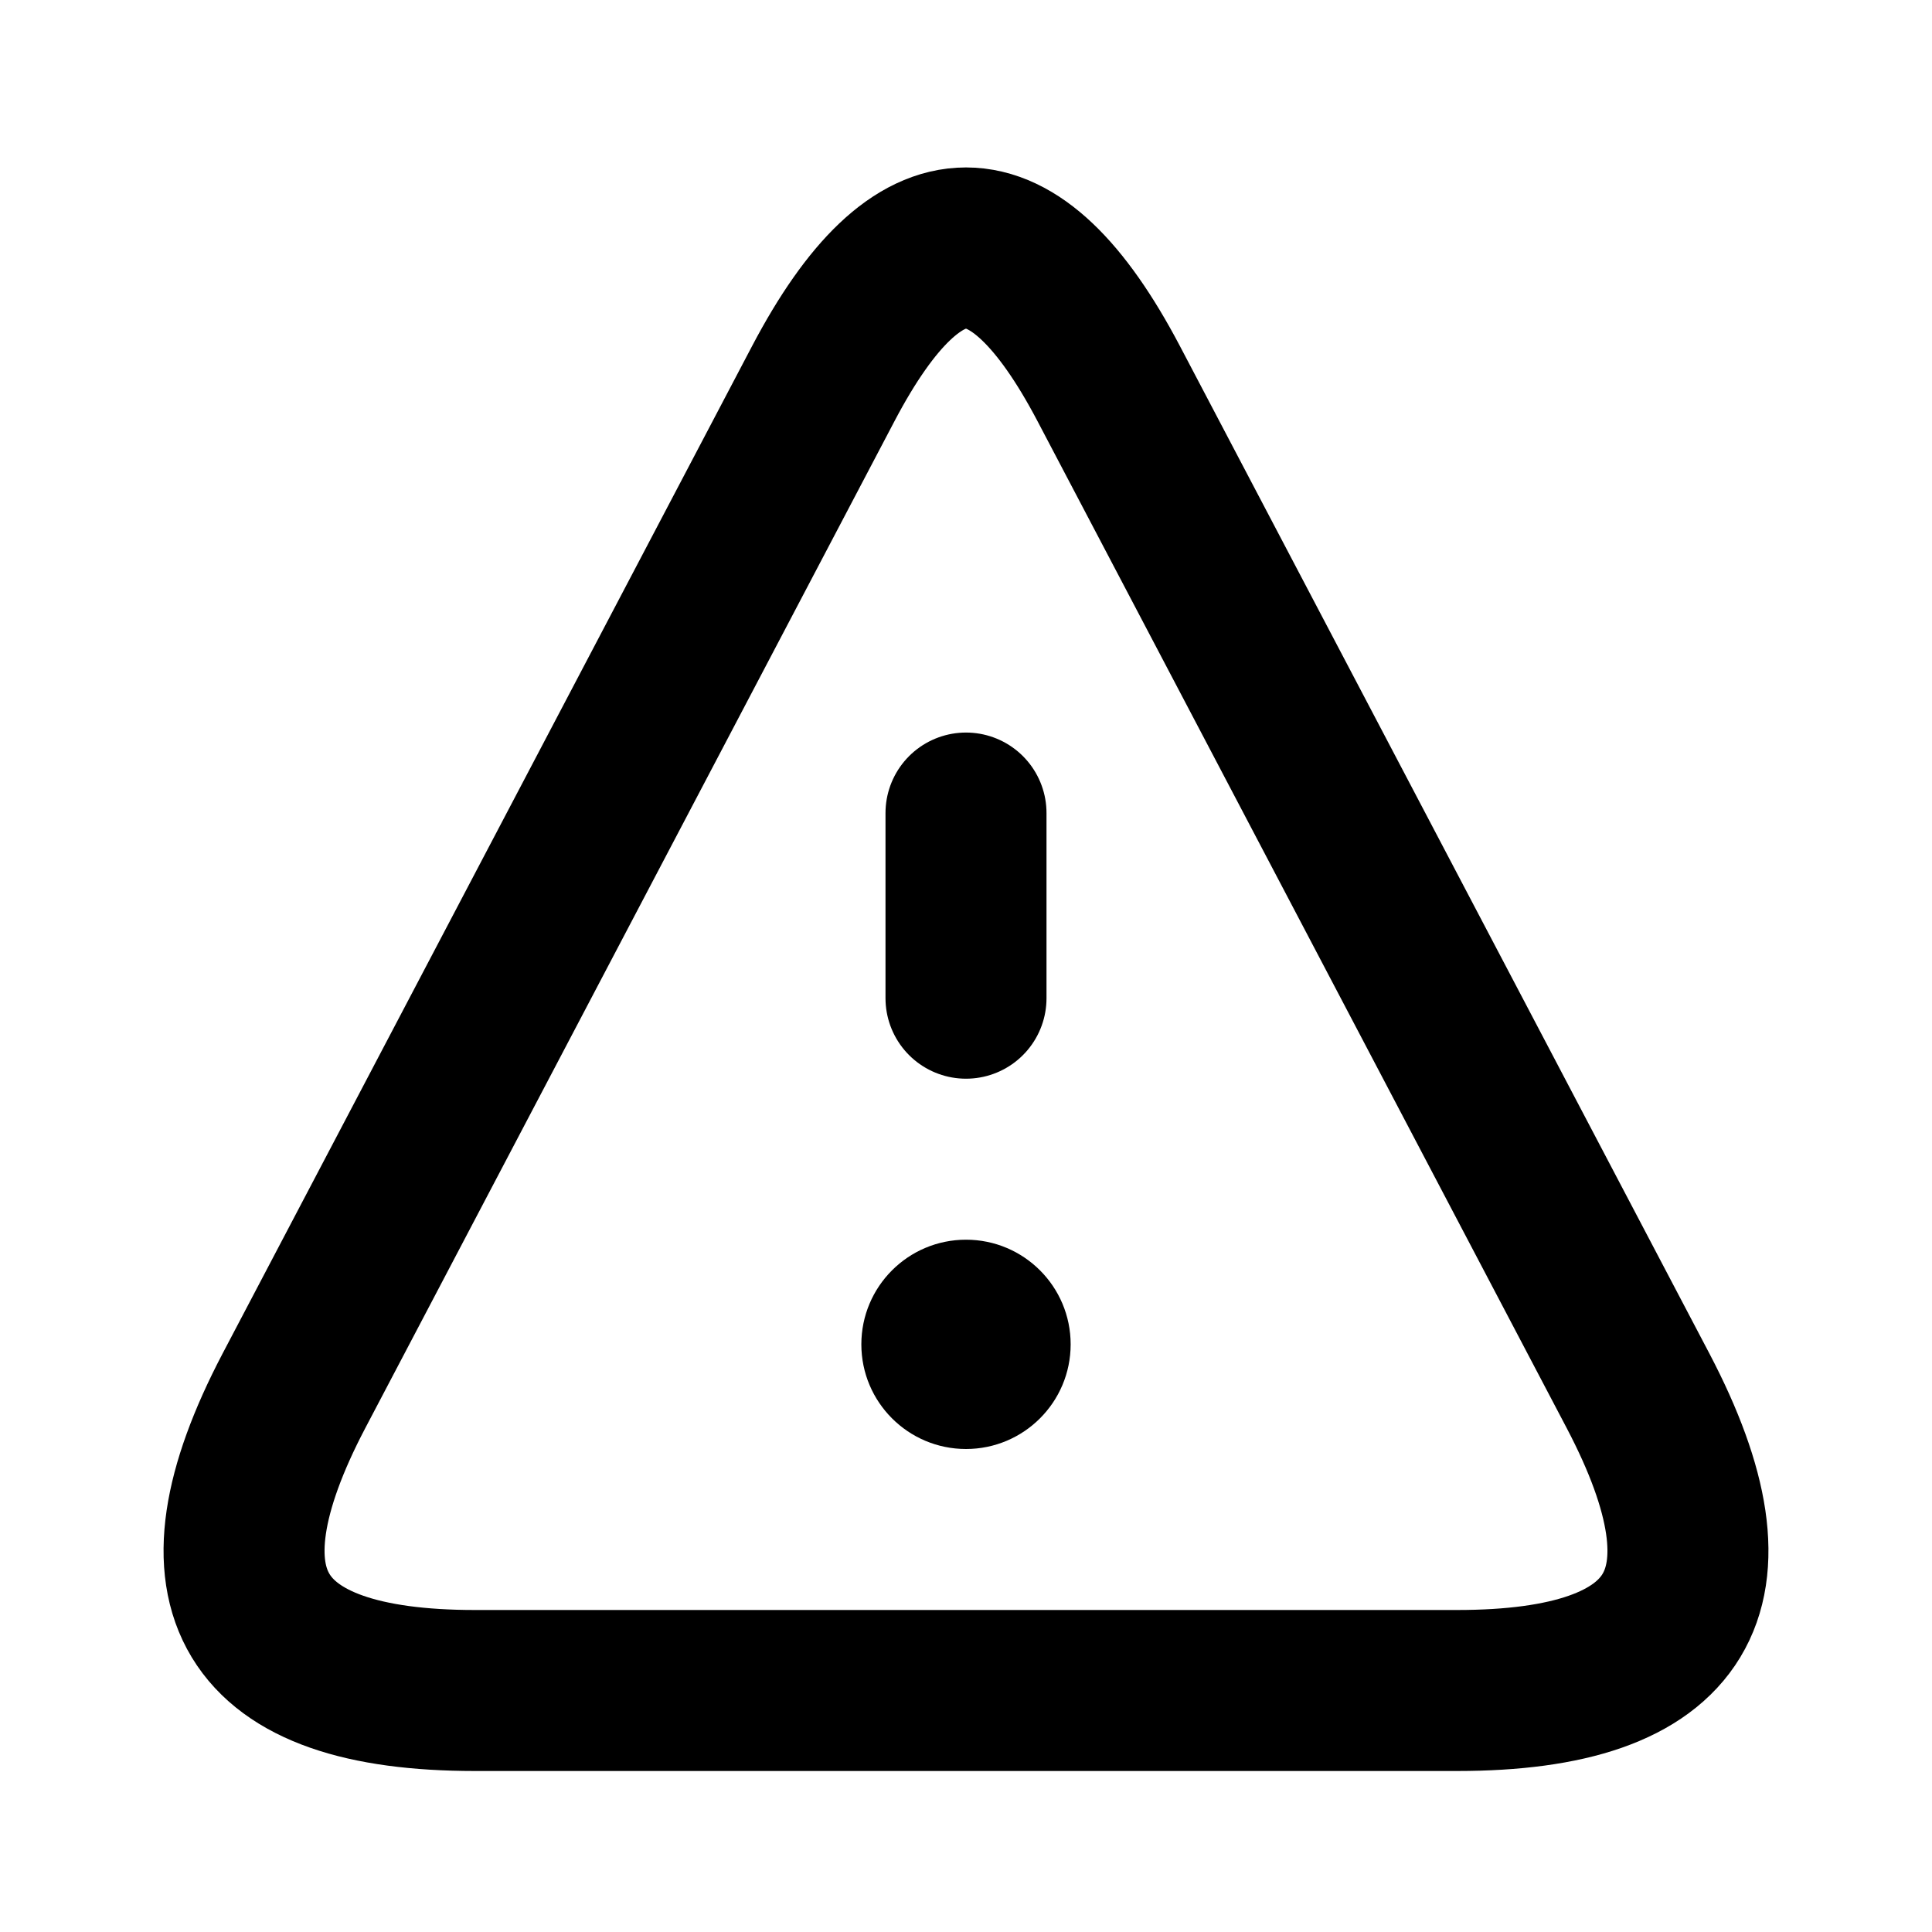
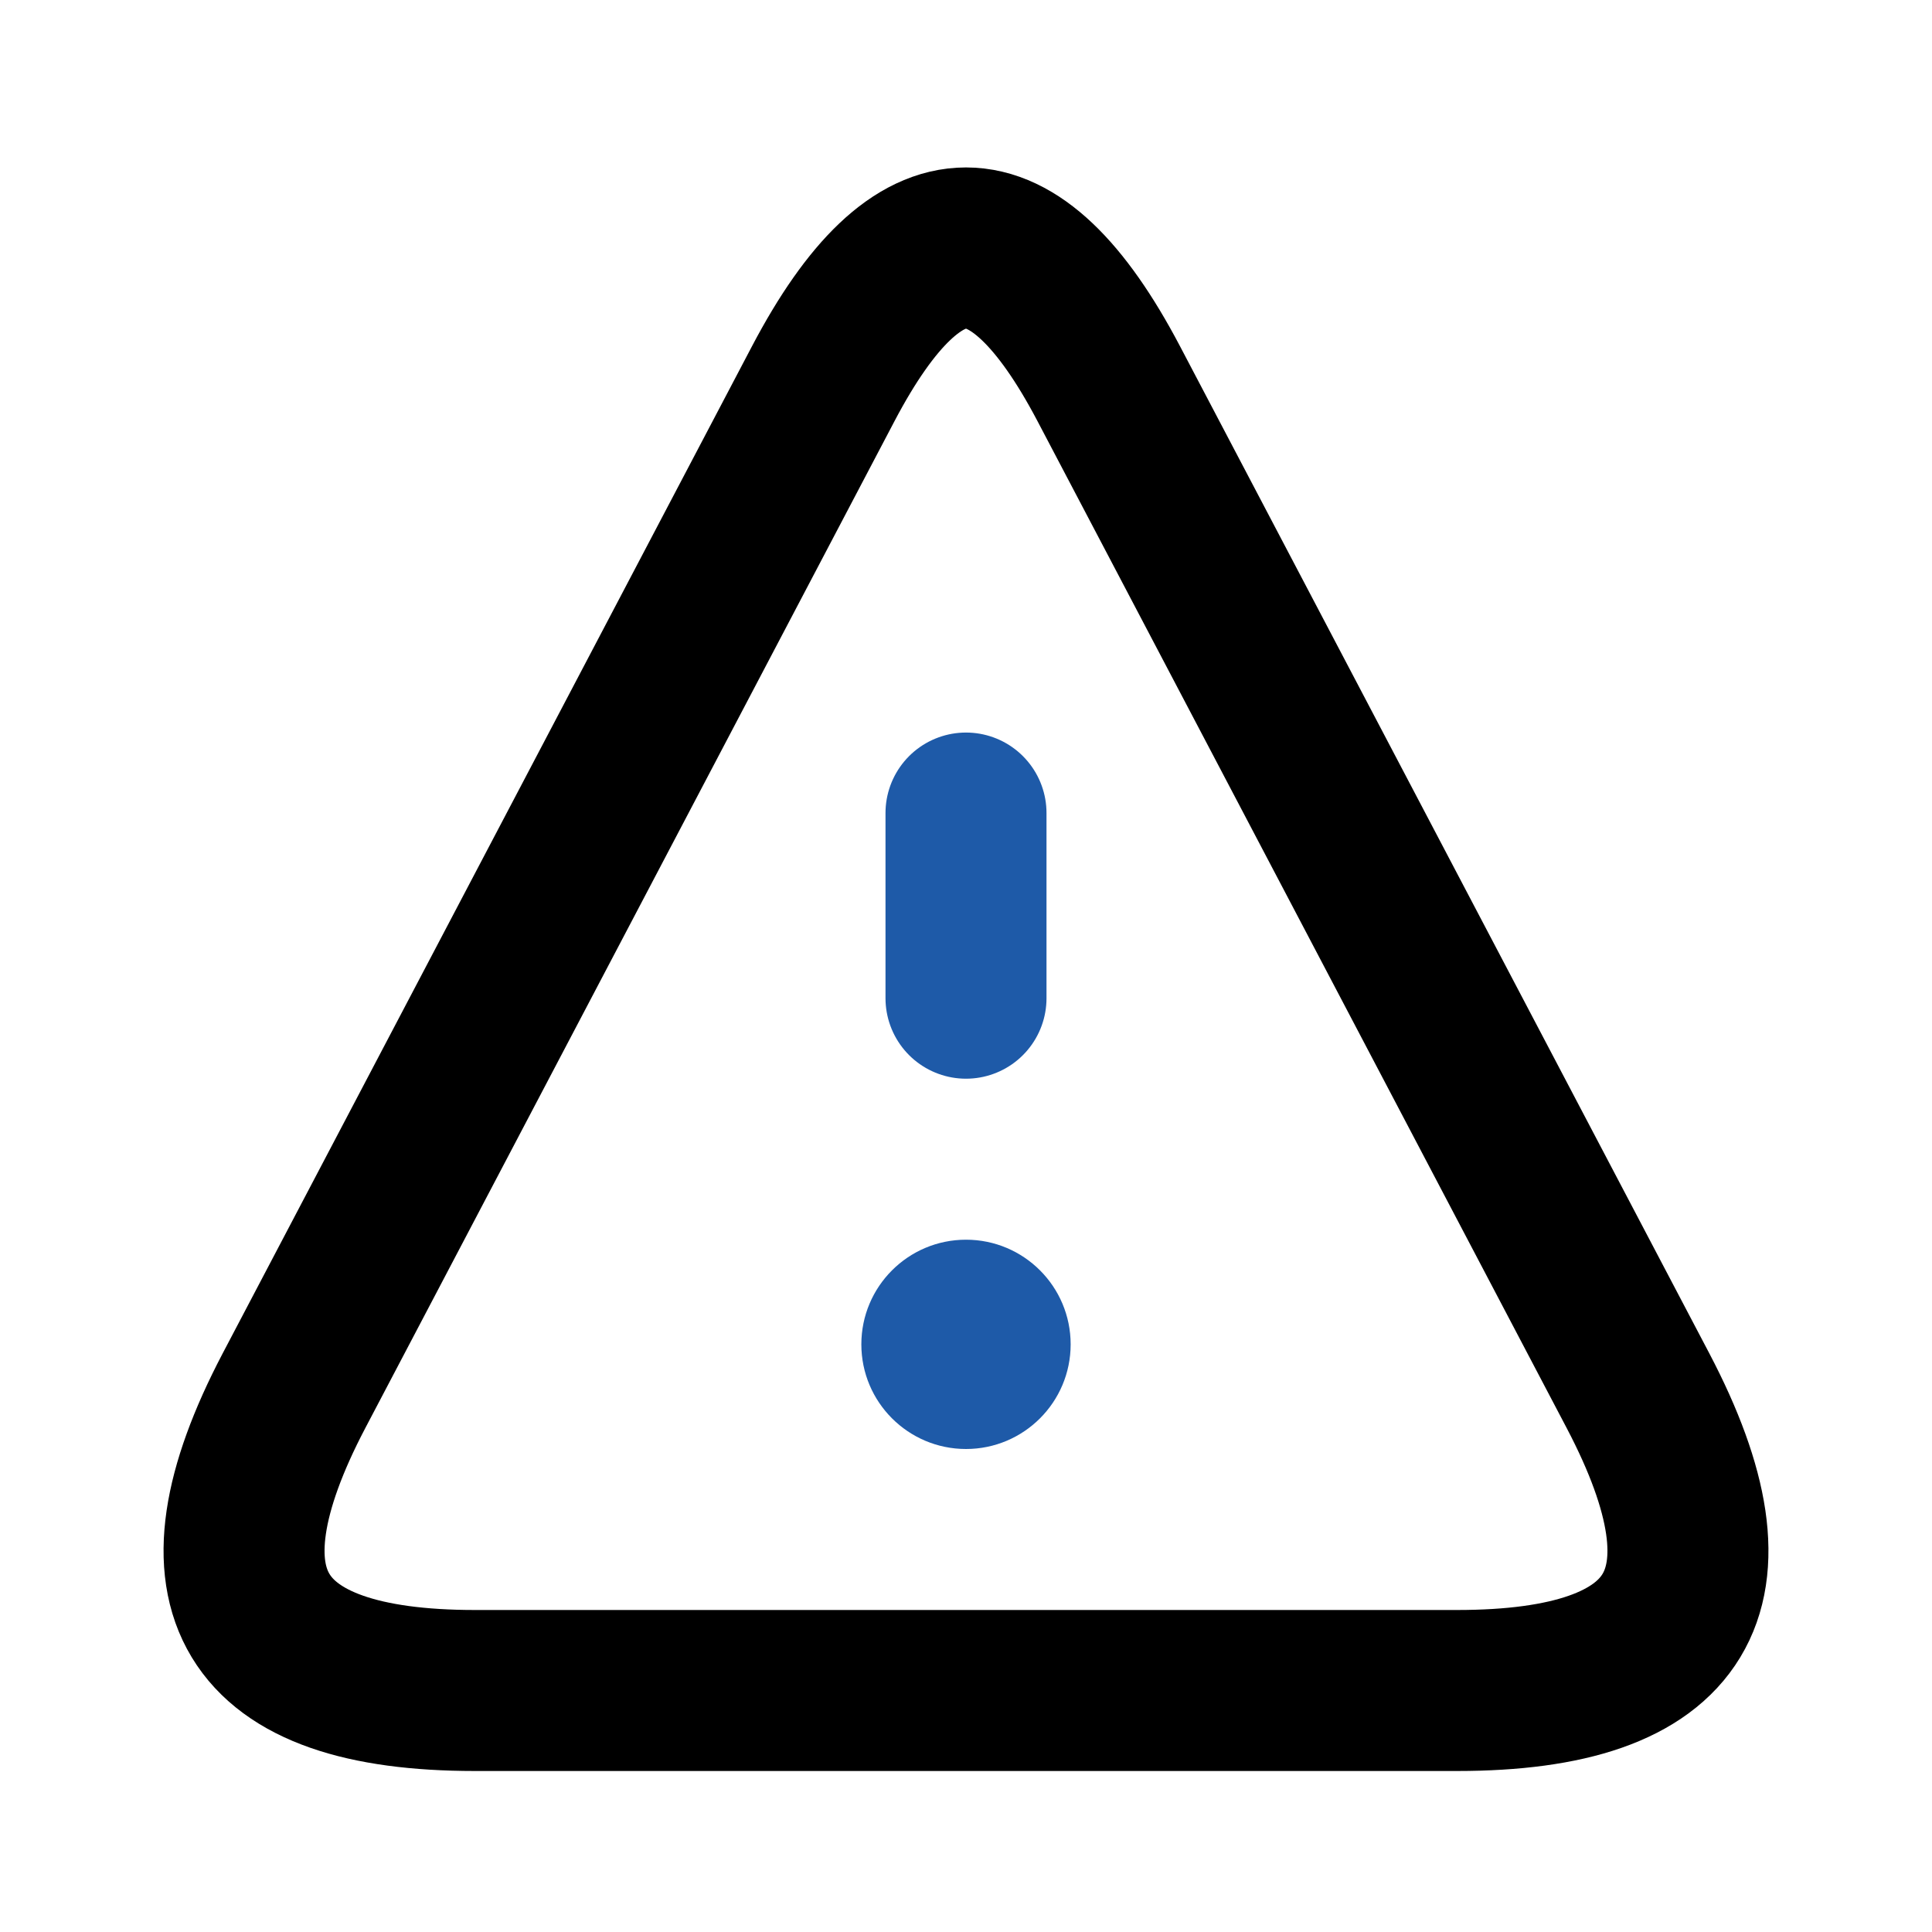
<svg xmlns="http://www.w3.org/2000/svg" viewBox="0 0 24 24" aria-hidden="true" fill="none" stroke="currentColor" stroke-width="2" stroke-linecap="round" stroke-linejoin="round">
  <path id="triangle" d="M10.23 4.76 Q12 1.4 13.77 4.76 L20.35 17.28 Q22.3 21 18.1 21 L5.9 21 Q1.7 21 3.65 17.28 Z" />
-   <line id="bang-bar" x1="12" y1="10.1" x2="12" y2="12.4" />
-   <circle id="bang-dot" cx="12" cy="16.7" r="1.3" fill="currentColor" stroke="none" />
+   <line id="bang-bar" x1="12" y1="10.1" x2="12" y2="12.4" stroke="#1E5AA8" />
+   <circle id="bang-dot" cx="12" cy="16.7" r="1.3" fill="#1E5AA8" stroke="none" />
</svg>
